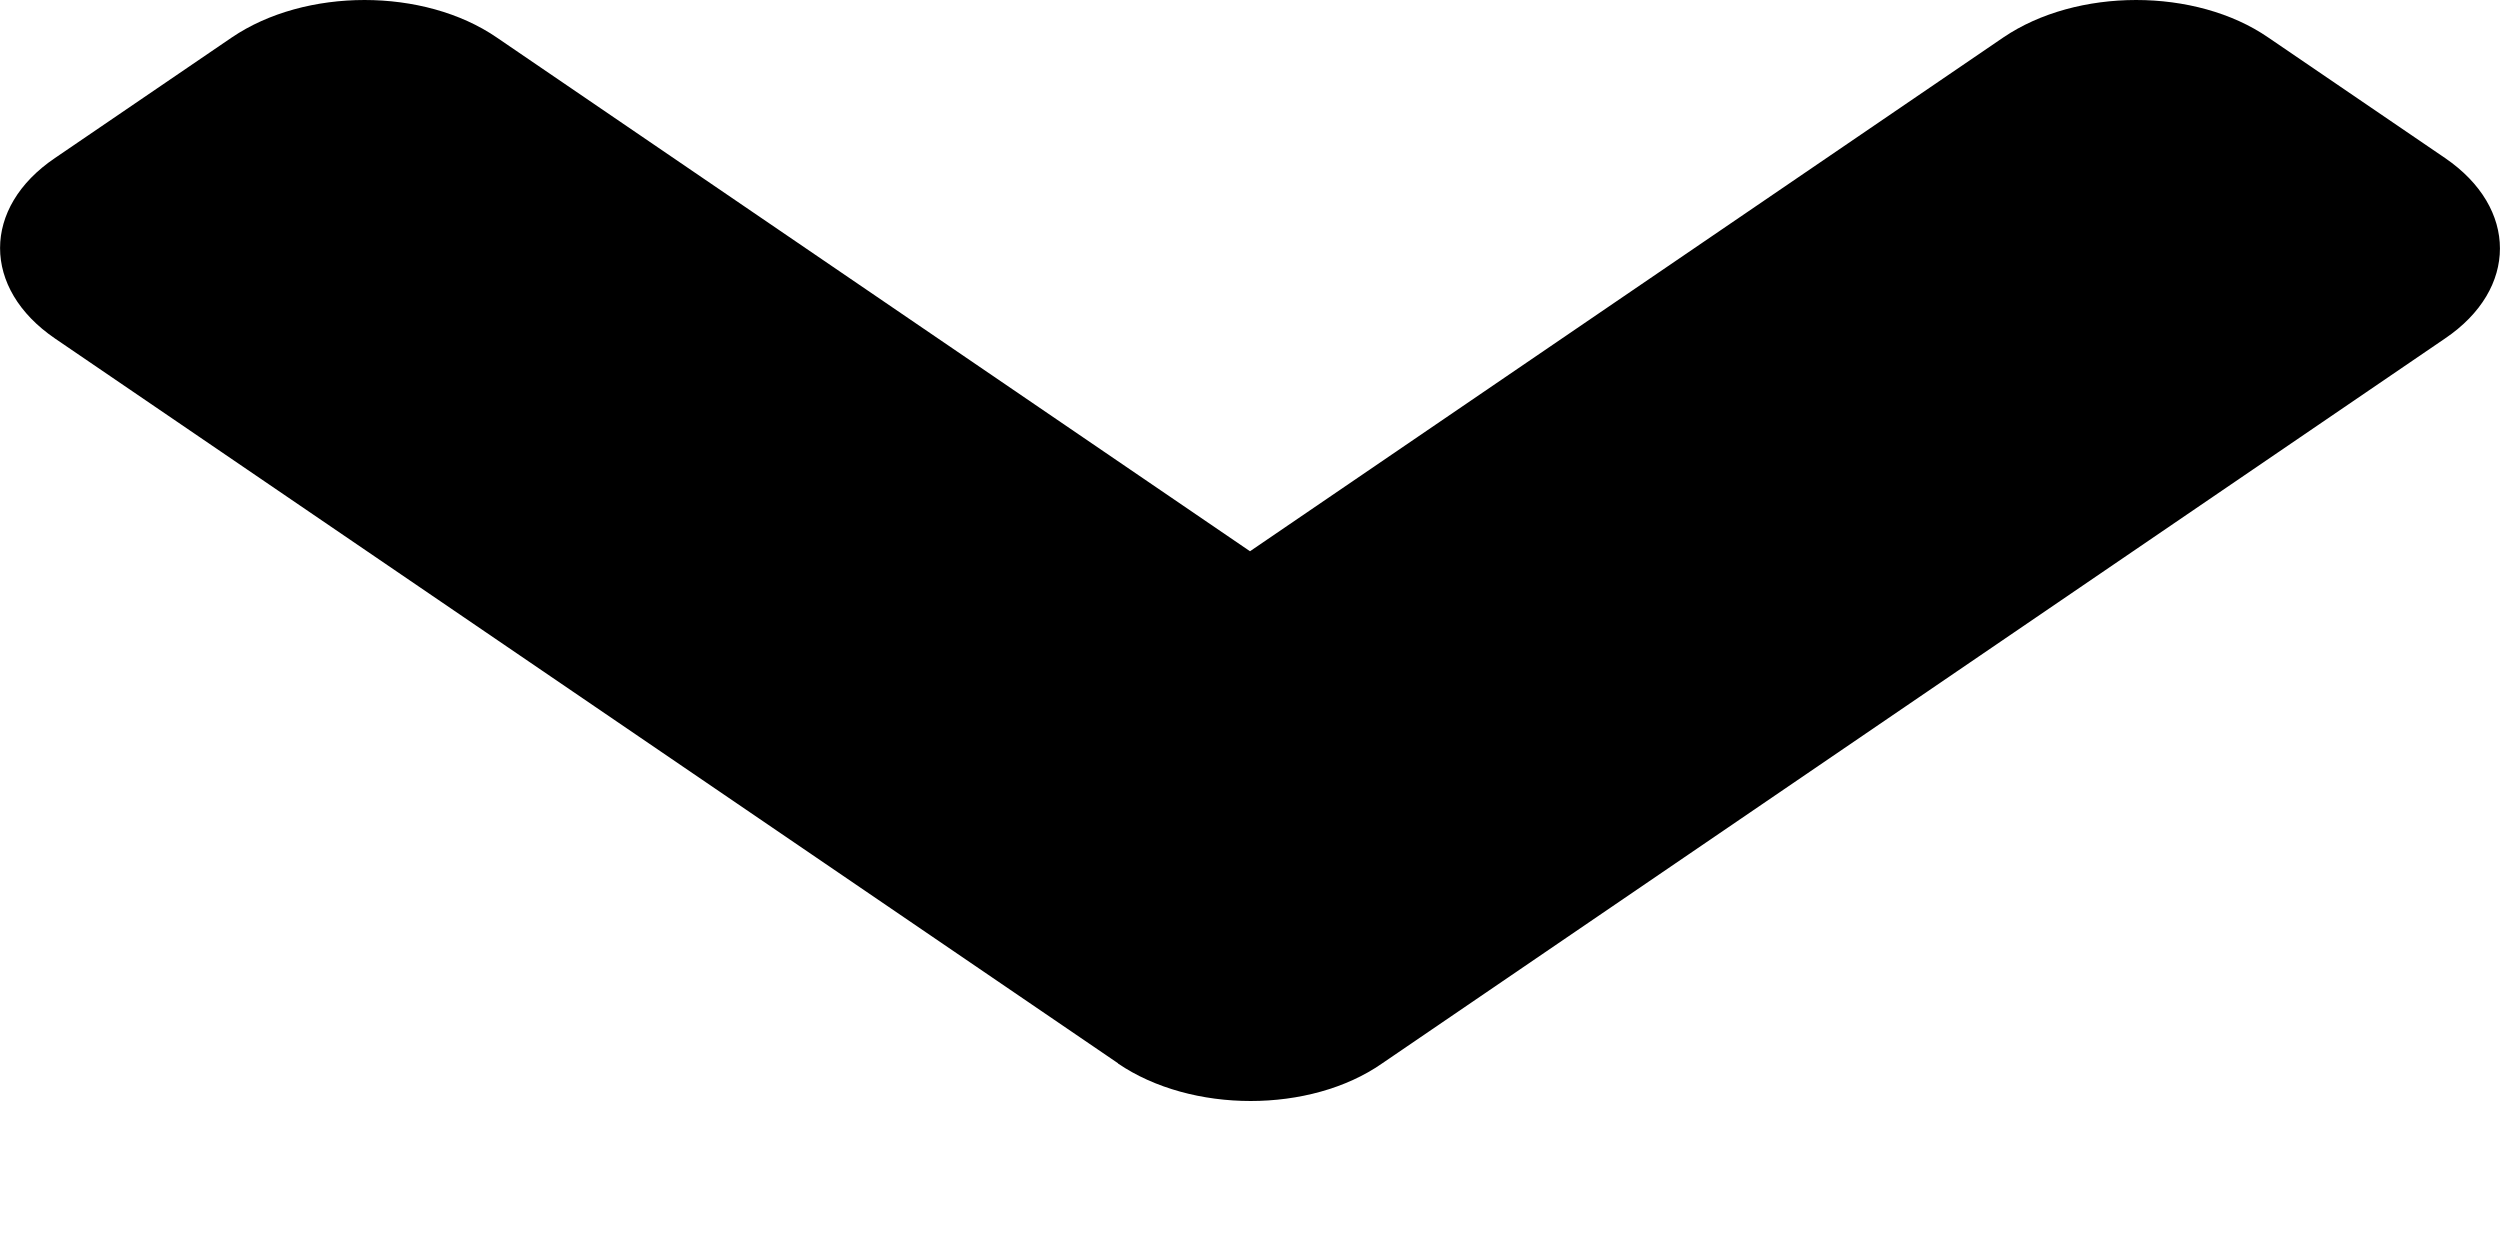
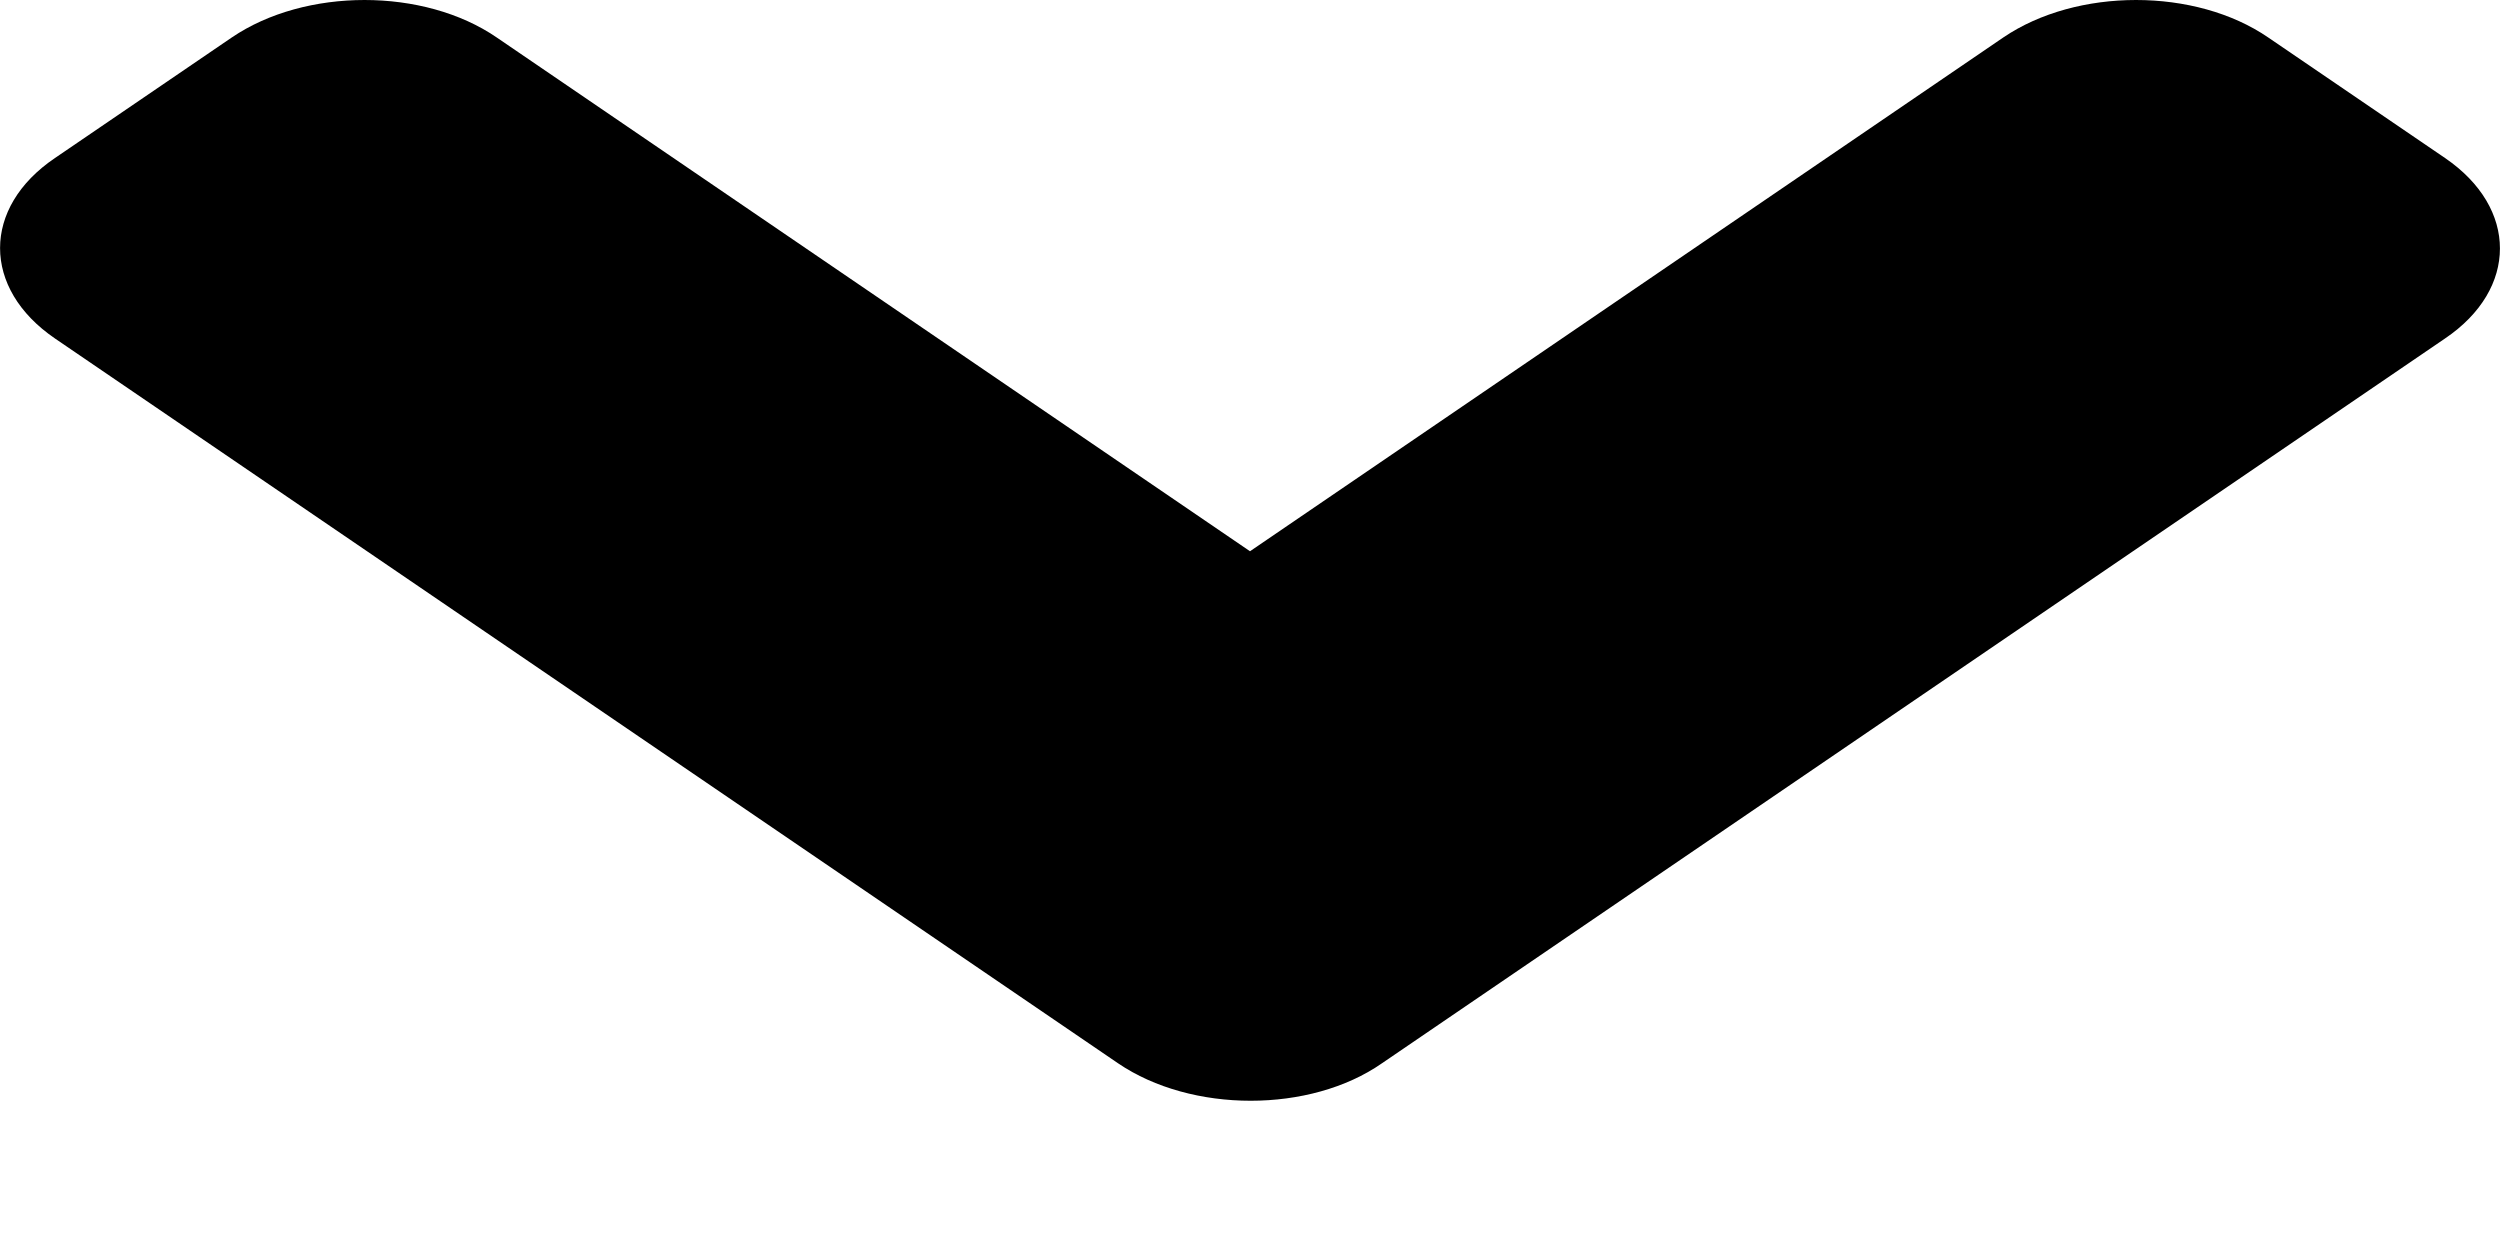
- <svg xmlns="http://www.w3.org/2000/svg" width="10" height="5" fill="none">
-   <path d="M4.472 4.253L.22 1.354c-.293-.2-.293-.524 0-.722L.927.15c.294-.2.769-.2 1.06 0L5 2.205 8.013.15c.294-.2.77-.2 1.06 0l.707.482c.293.2.293.524 0 .722l-4.252 2.9c-.287.2-.762.2-1.056 0z" fill="#000" />
+ <svg xmlns="http://www.w3.org/2000/svg" width="10" height="5" viewBox="0 0 10 5" fill="none">
+   <path d="M4.472 4.253L0.22 1.354C-0.073 1.154 -0.073 0.83 0.22 0.632L0.927 0.15C1.221 -0.05 1.696 -0.05 1.987 0.15L5 2.205L8.013 0.15C8.307 -0.05 8.782 -0.05 9.073 0.15L9.78 0.632C10.073 0.832 10.073 1.156 9.78 1.354L5.528 4.253C5.241 4.453 4.766 4.453 4.472 4.253Z" fill="black" />
</svg>
